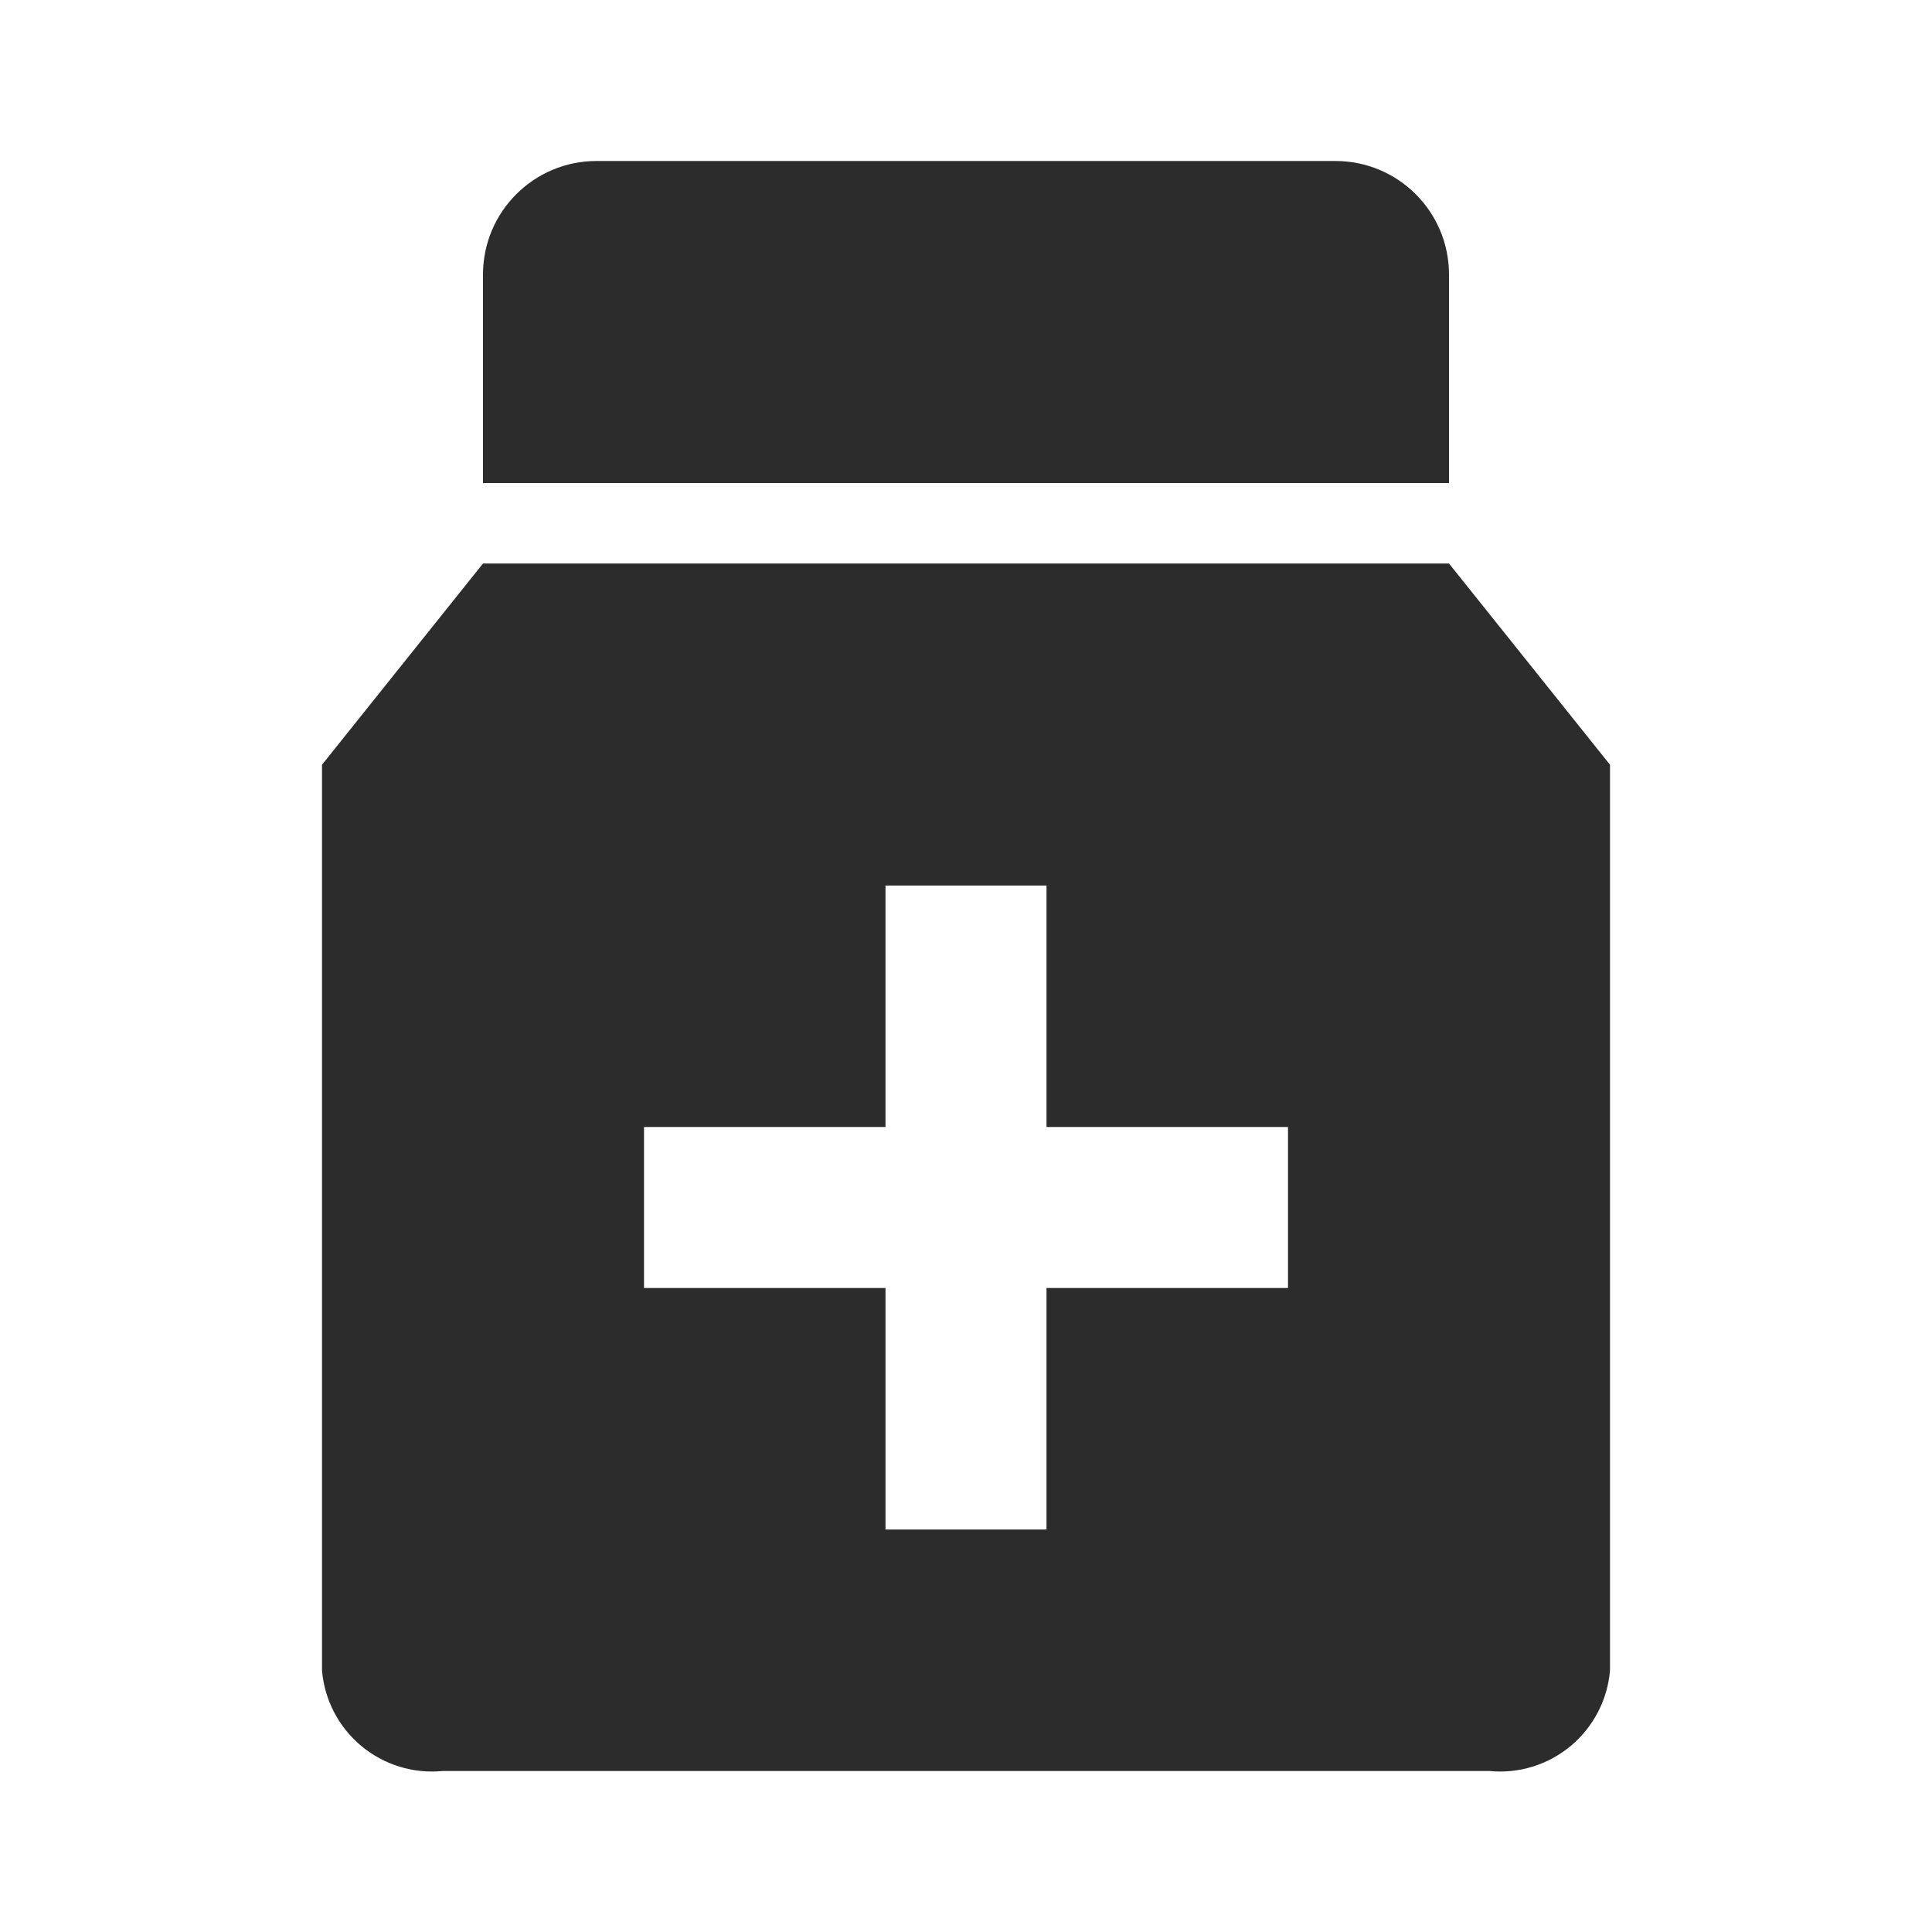
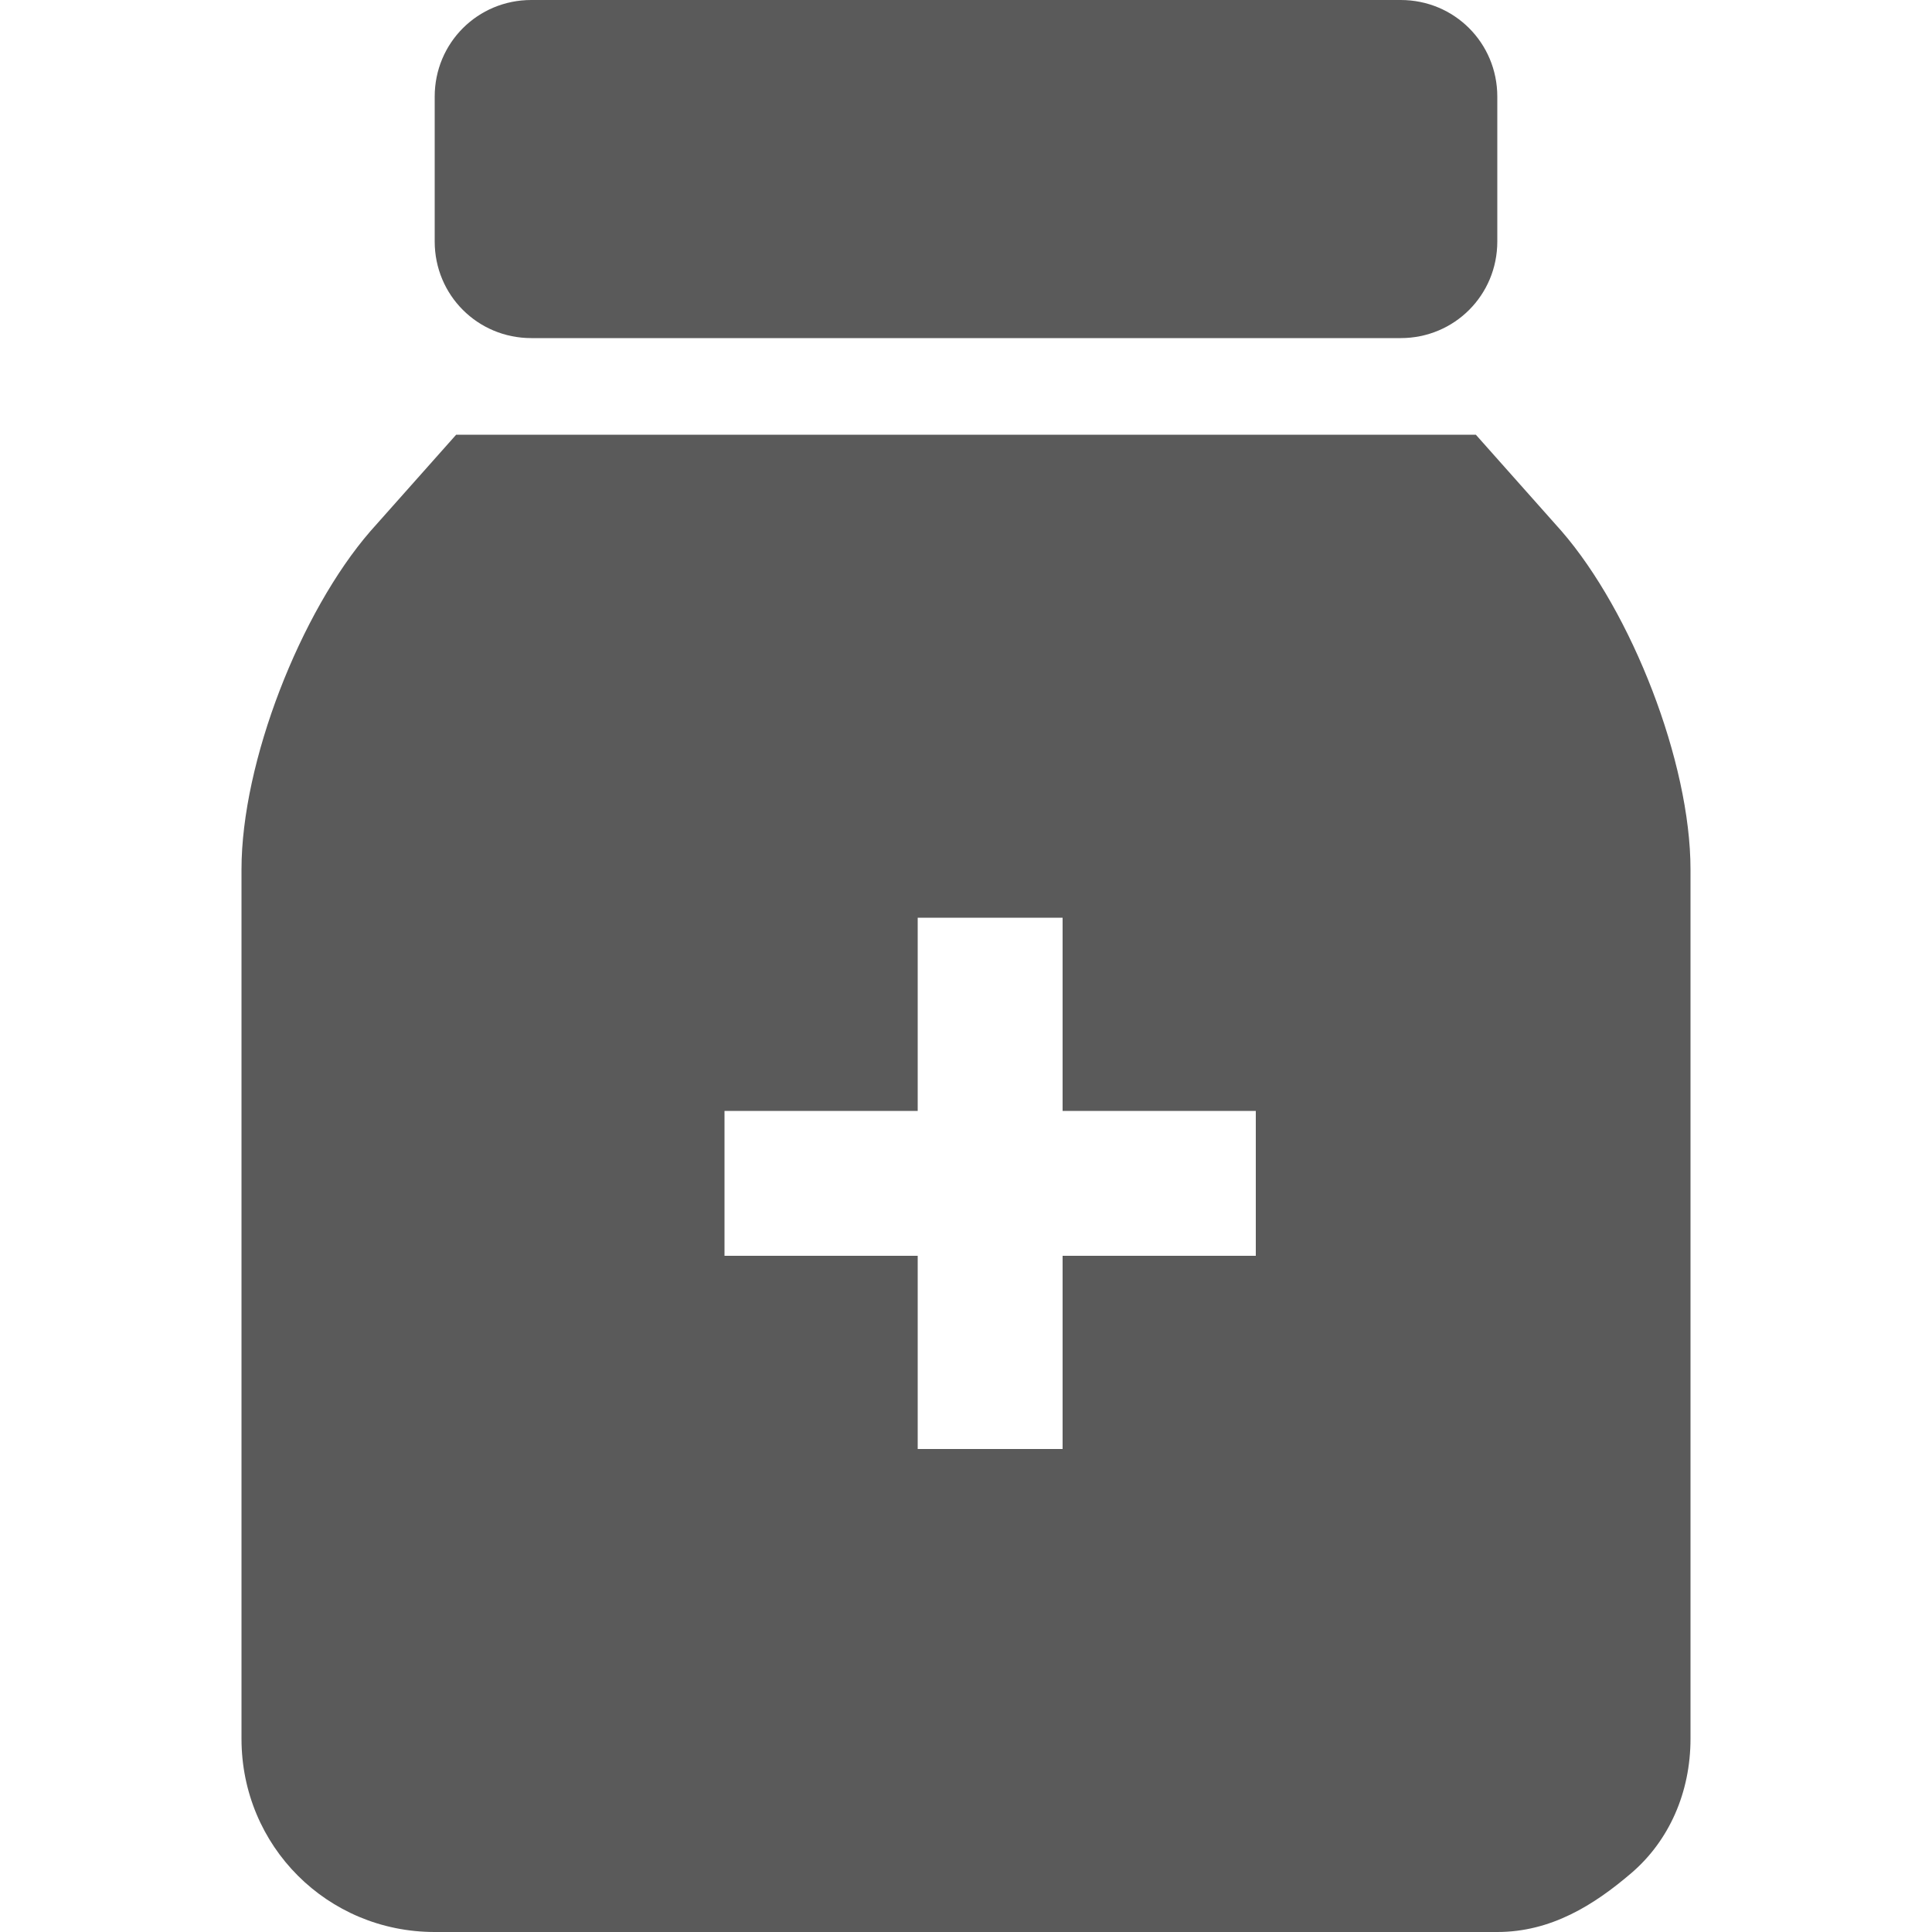
- <svg xmlns="http://www.w3.org/2000/svg" t="1734368160407" class="icon" viewBox="0 0 1024 1024" version="1.1" p-id="7156" width="200" height="200">
-   <path d="M768 145.493A60.16 60.16 0 0 0 707.84 85.333H316.16A60.16 60.16 0 0 0 256 145.493V256h512zM768 298.667H256L170.667 405.333v480A58.453 58.453 0 0 0 234.667 938.667h554.667a58.453 58.453 0 0 0 64-53.333V405.333z m-85.333 384h-128v128h-85.333v-128H341.333v-85.333h128v-128h85.333v128h128z" p-id="7157" fill="#2c2c2c" />
+ <svg xmlns="http://www.w3.org/2000/svg" t="1734765324233" class="icon" viewBox="0 0 1024 1024" version="1.1" p-id="19005" width="200" height="200">
+   <path d="M486.4 588.8H384v76.8h102.4V768h76.8v-102.4h102.4v-76.8h-102.4v-102.4h-76.8v102.4z m-256-537.6C230.4 22.756 253.156 0 281.6 0h460.8c28.444 0 51.2 22.756 51.2 51.2v76.8c0 28.444-22.756 51.2-51.2 51.2H281.6c-28.444 0-51.2-22.756-51.2-51.2V51.2zM128 460.8c0-56.889 31.289-136.533 68.267-179.2L241.778 230.4h540.444l45.511 51.2c36.978 42.667 68.267 122.311 68.267 179.2v460.8c0 28.444-11.378 54.044-31.289 71.111S822.044 1024 793.6 1024H230.4c-56.889 0-102.4-45.511-102.4-102.4V460.8z" fill="#5A5A5A" p-id="19006" />
</svg>
